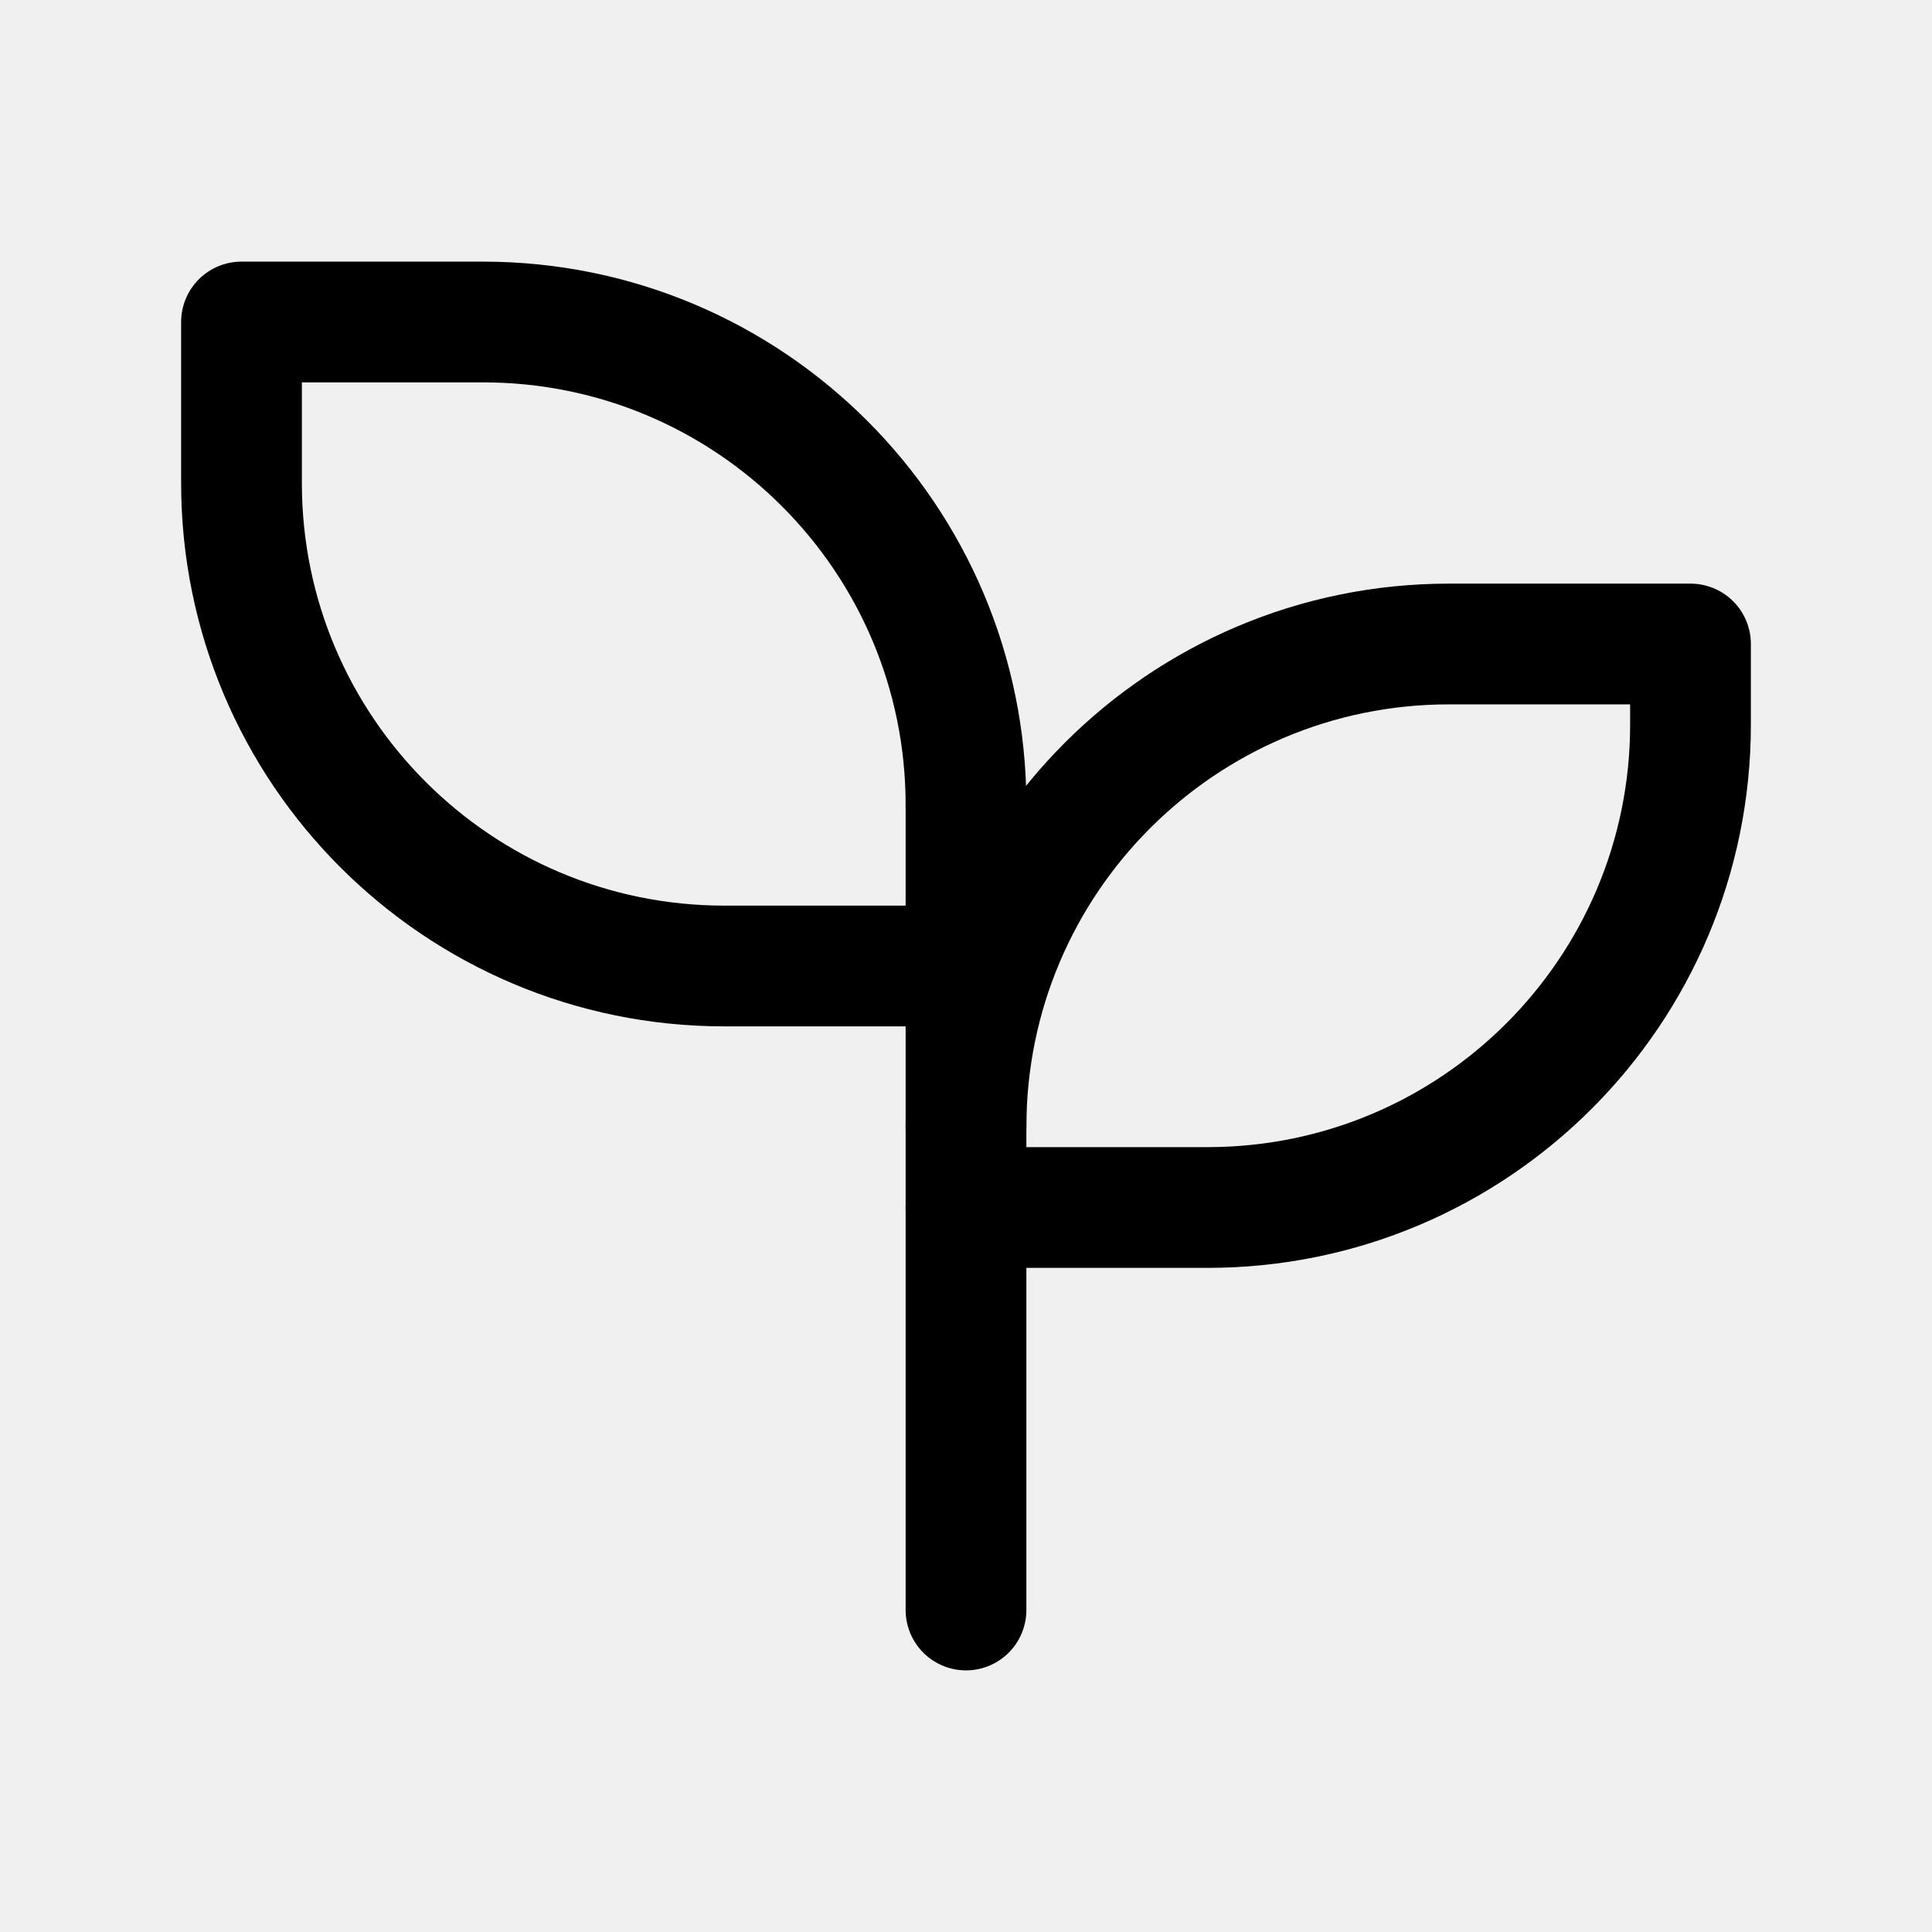
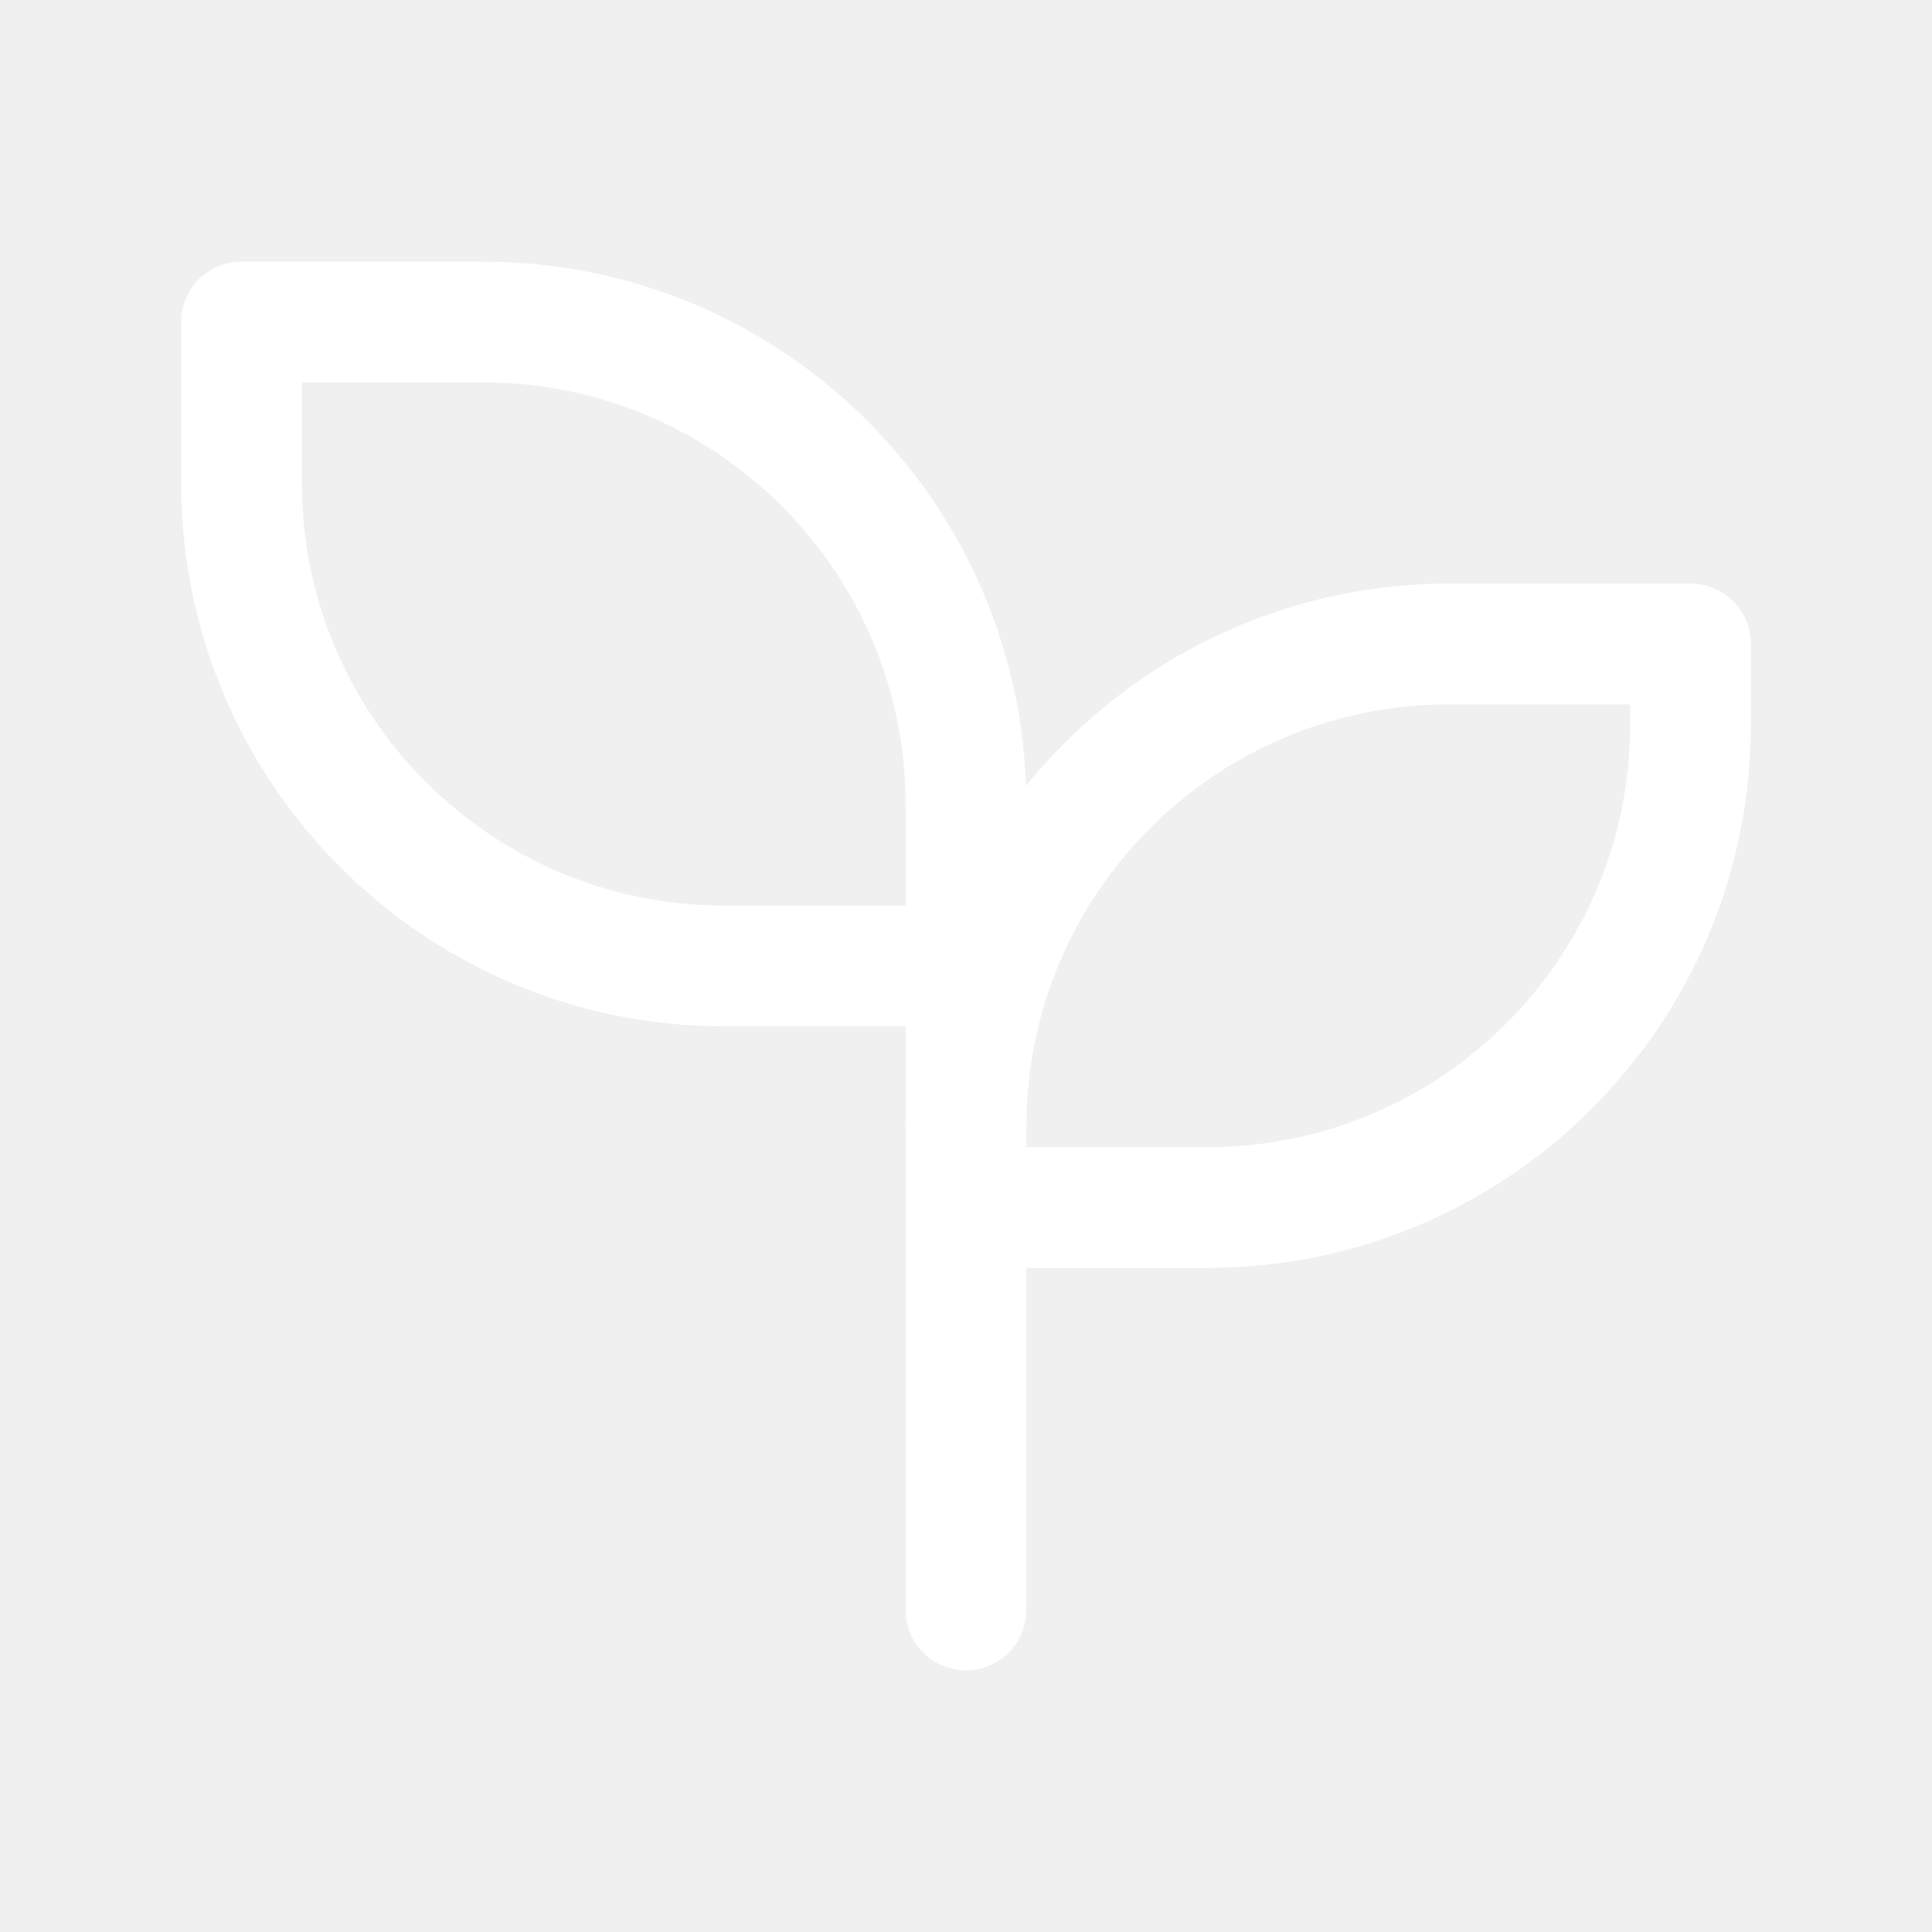
- <svg xmlns="http://www.w3.org/2000/svg" width="24" height="24" viewBox="0 0 24 24" fill="none" stroke="currentColor" stroke-width="1.5" stroke-linecap="round" stroke-linejoin="round" class="icon icon-tabler icons-tabler-outline icon-tabler-seeding">
+ <svg xmlns="http://www.w3.org/2000/svg" width="24" height="24" viewBox="0 0 24 24" fill="none" stroke="white" stroke-width="1.5" stroke-linecap="round" stroke-linejoin="round" class="icon icon-tabler icons-tabler-outline icon-tabler-seeding">
  <path stroke="none" d="M0 0h24v24H0z" fill="none" />
  <path d="M12 10a6 6 0 0 0 -6 -6h-3v2a6 6 0 0 0 6 6h3" />
  <path d="M12 14a6 6 0 0 1 6 -6h3v1a6 6 0 0 1 -6 6h-3" />
  <path d="M12 20l0 -10" />
</svg>
